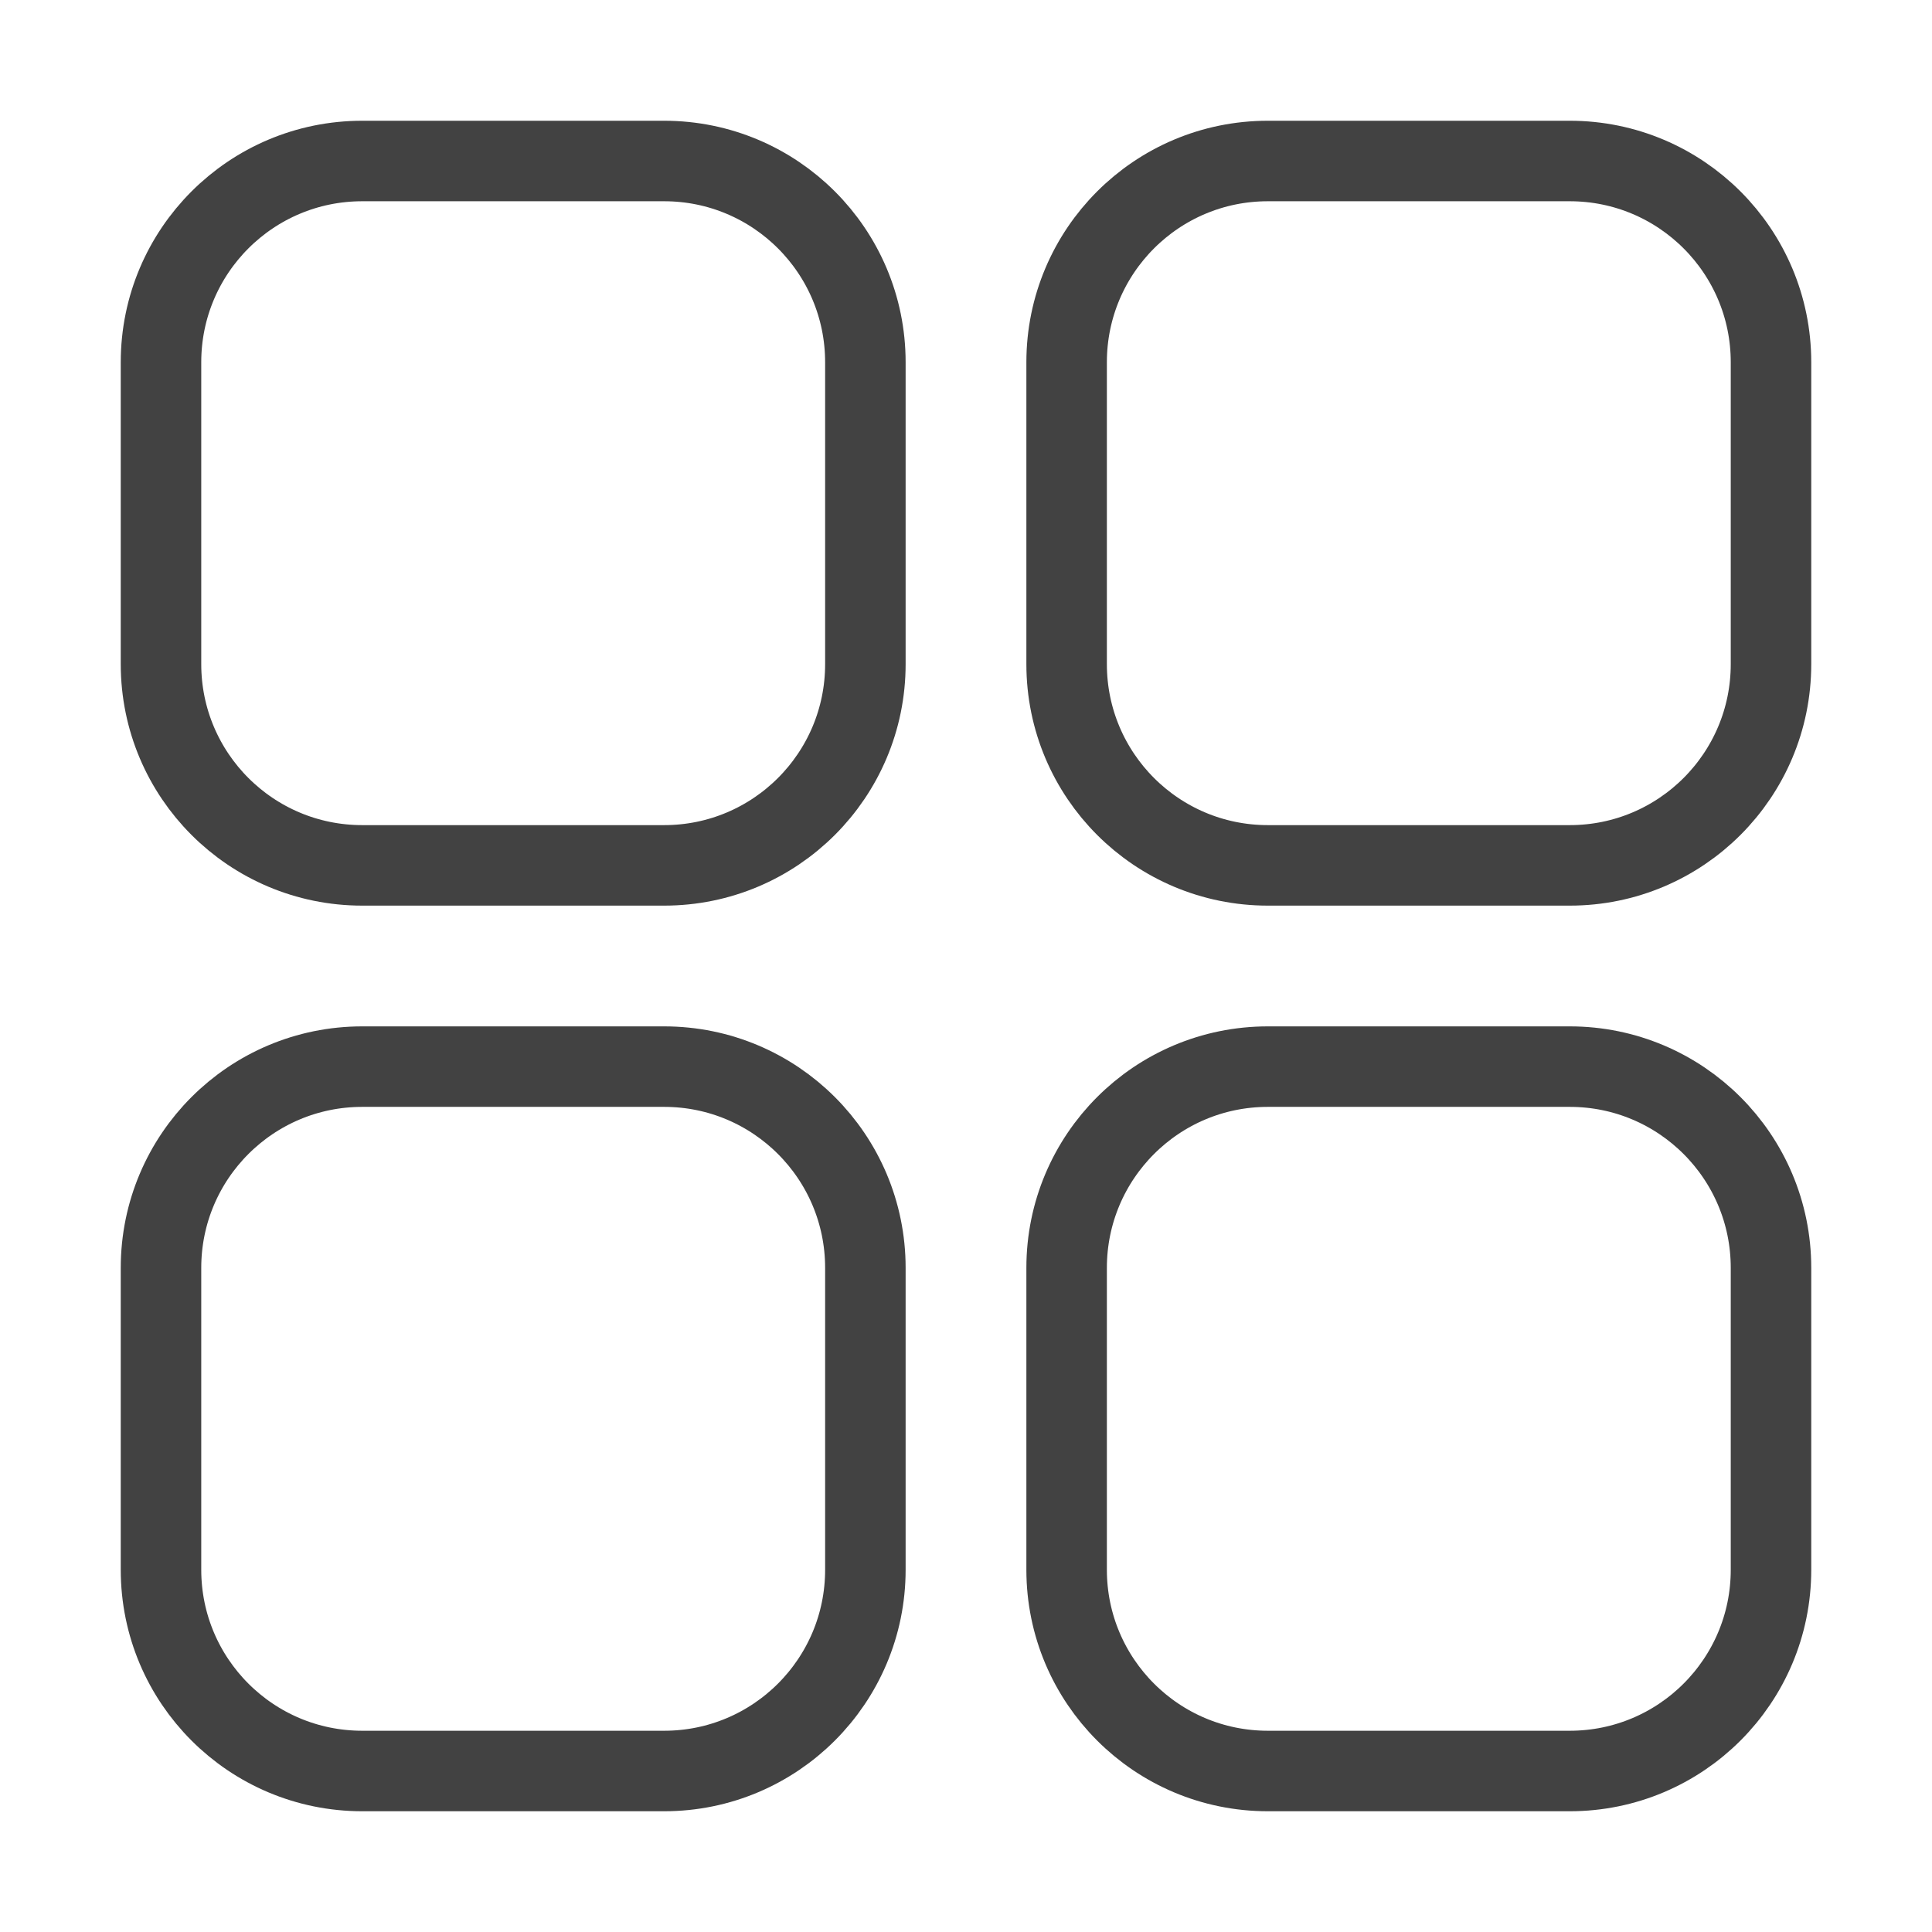
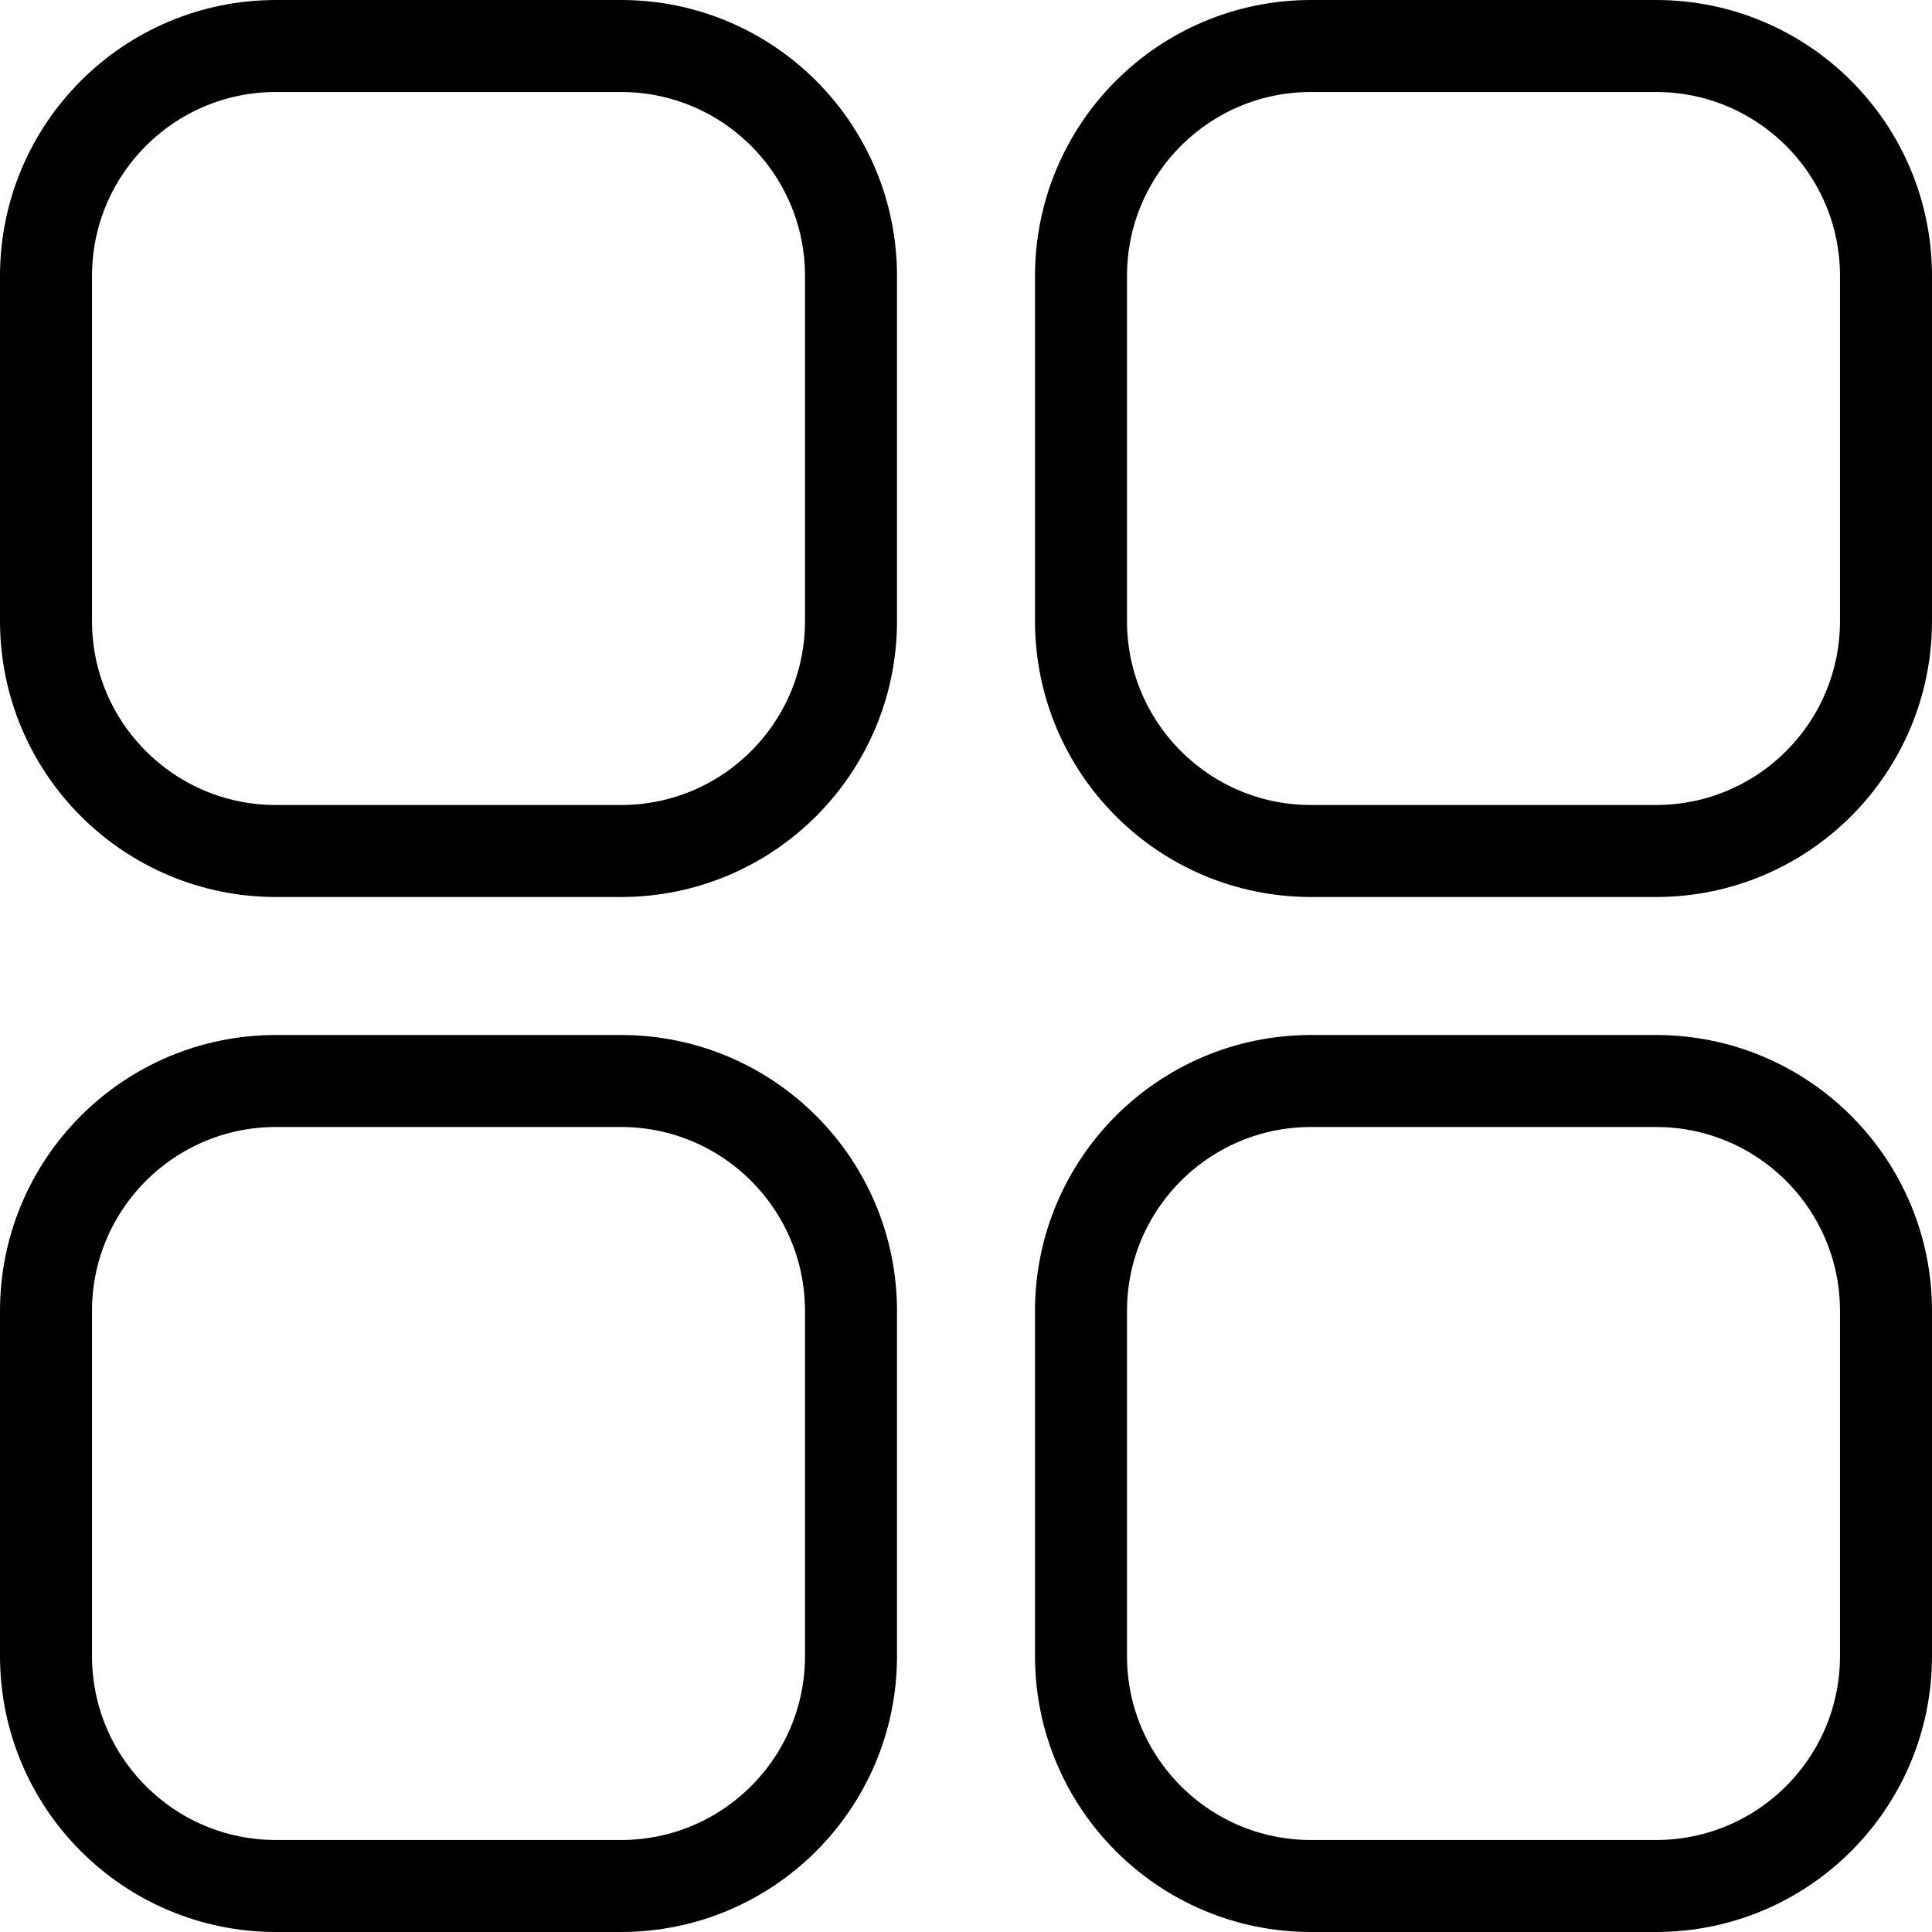
- <svg xmlns="http://www.w3.org/2000/svg" width="24" height="24" viewBox="0 0 24 24" fill="none">
-   <path d="M2 15.75C2 14.369 3.119 13.25 4.5 13.25H8.25C9.631 13.25 10.75 14.369 10.75 15.75V19.5C10.75 20.881 9.631 22 8.25 22H4.5C3.119 22 2 20.881 2 19.5V15.75Z" stroke="#424242" stroke-linecap="round" stroke-linejoin="round" />
-   <path d="M2 4.5C2 3.119 3.119 2 4.5 2H8.25C9.631 2 10.75 3.119 10.75 4.5V8.25C10.75 9.631 9.631 10.75 8.25 10.75H4.5C3.119 10.75 2 9.631 2 8.25V4.5Z" stroke="#424242" stroke-linecap="round" stroke-linejoin="round" />
-   <path d="M13.25 15.75C13.25 14.369 14.369 13.25 15.75 13.25H19.5C20.881 13.25 22 14.369 22 15.75V19.5C22 20.881 20.881 22 19.5 22H15.75C14.369 22 13.25 20.881 13.25 19.5V15.75Z" stroke="#424242" stroke-linecap="round" stroke-linejoin="round" />
-   <path d="M13.25 4.5C13.25 3.119 14.369 2 15.75 2H19.5C20.881 2 22 3.119 22 4.5V8.25C22 9.631 20.881 10.75 19.5 10.75H15.75C14.369 10.75 13.25 9.631 13.25 8.25V4.5Z" stroke="#424242" stroke-linecap="round" stroke-linejoin="round" />
+ <svg xmlns="http://www.w3.org/2000/svg" width="21" height="21" fill="none" viewBox="0 0 21 21">
+   <path stroke="currentColor" d="M.5 14.25a2.5 2.5 0 0 1 2.5-2.5h3.75a2.5 2.5 0 0 1 2.5 2.5V18a2.5 2.5 0 0 1-2.5 2.5H3A2.5 2.5 0 0 1 .5 18v-3.75ZM.5 3A2.5 2.5 0 0 1 3 .5h3.75A2.5 2.5 0 0 1 9.25 3v3.75a2.5 2.5 0 0 1-2.5 2.5H3a2.5 2.5 0 0 1-2.5-2.5V3Zm11.25 11.25a2.5 2.5 0 0 1 2.5-2.5H18a2.5 2.5 0 0 1 2.5 2.5V18a2.5 2.5 0 0 1-2.5 2.5h-3.75a2.5 2.5 0 0 1-2.5-2.5v-3.75Zm0-11.25a2.5 2.5 0 0 1 2.5-2.5H18A2.5 2.5 0 0 1 20.5 3v3.75a2.5 2.5 0 0 1-2.5 2.5h-3.75a2.5 2.5 0 0 1-2.5-2.5V3Z" />
</svg>
